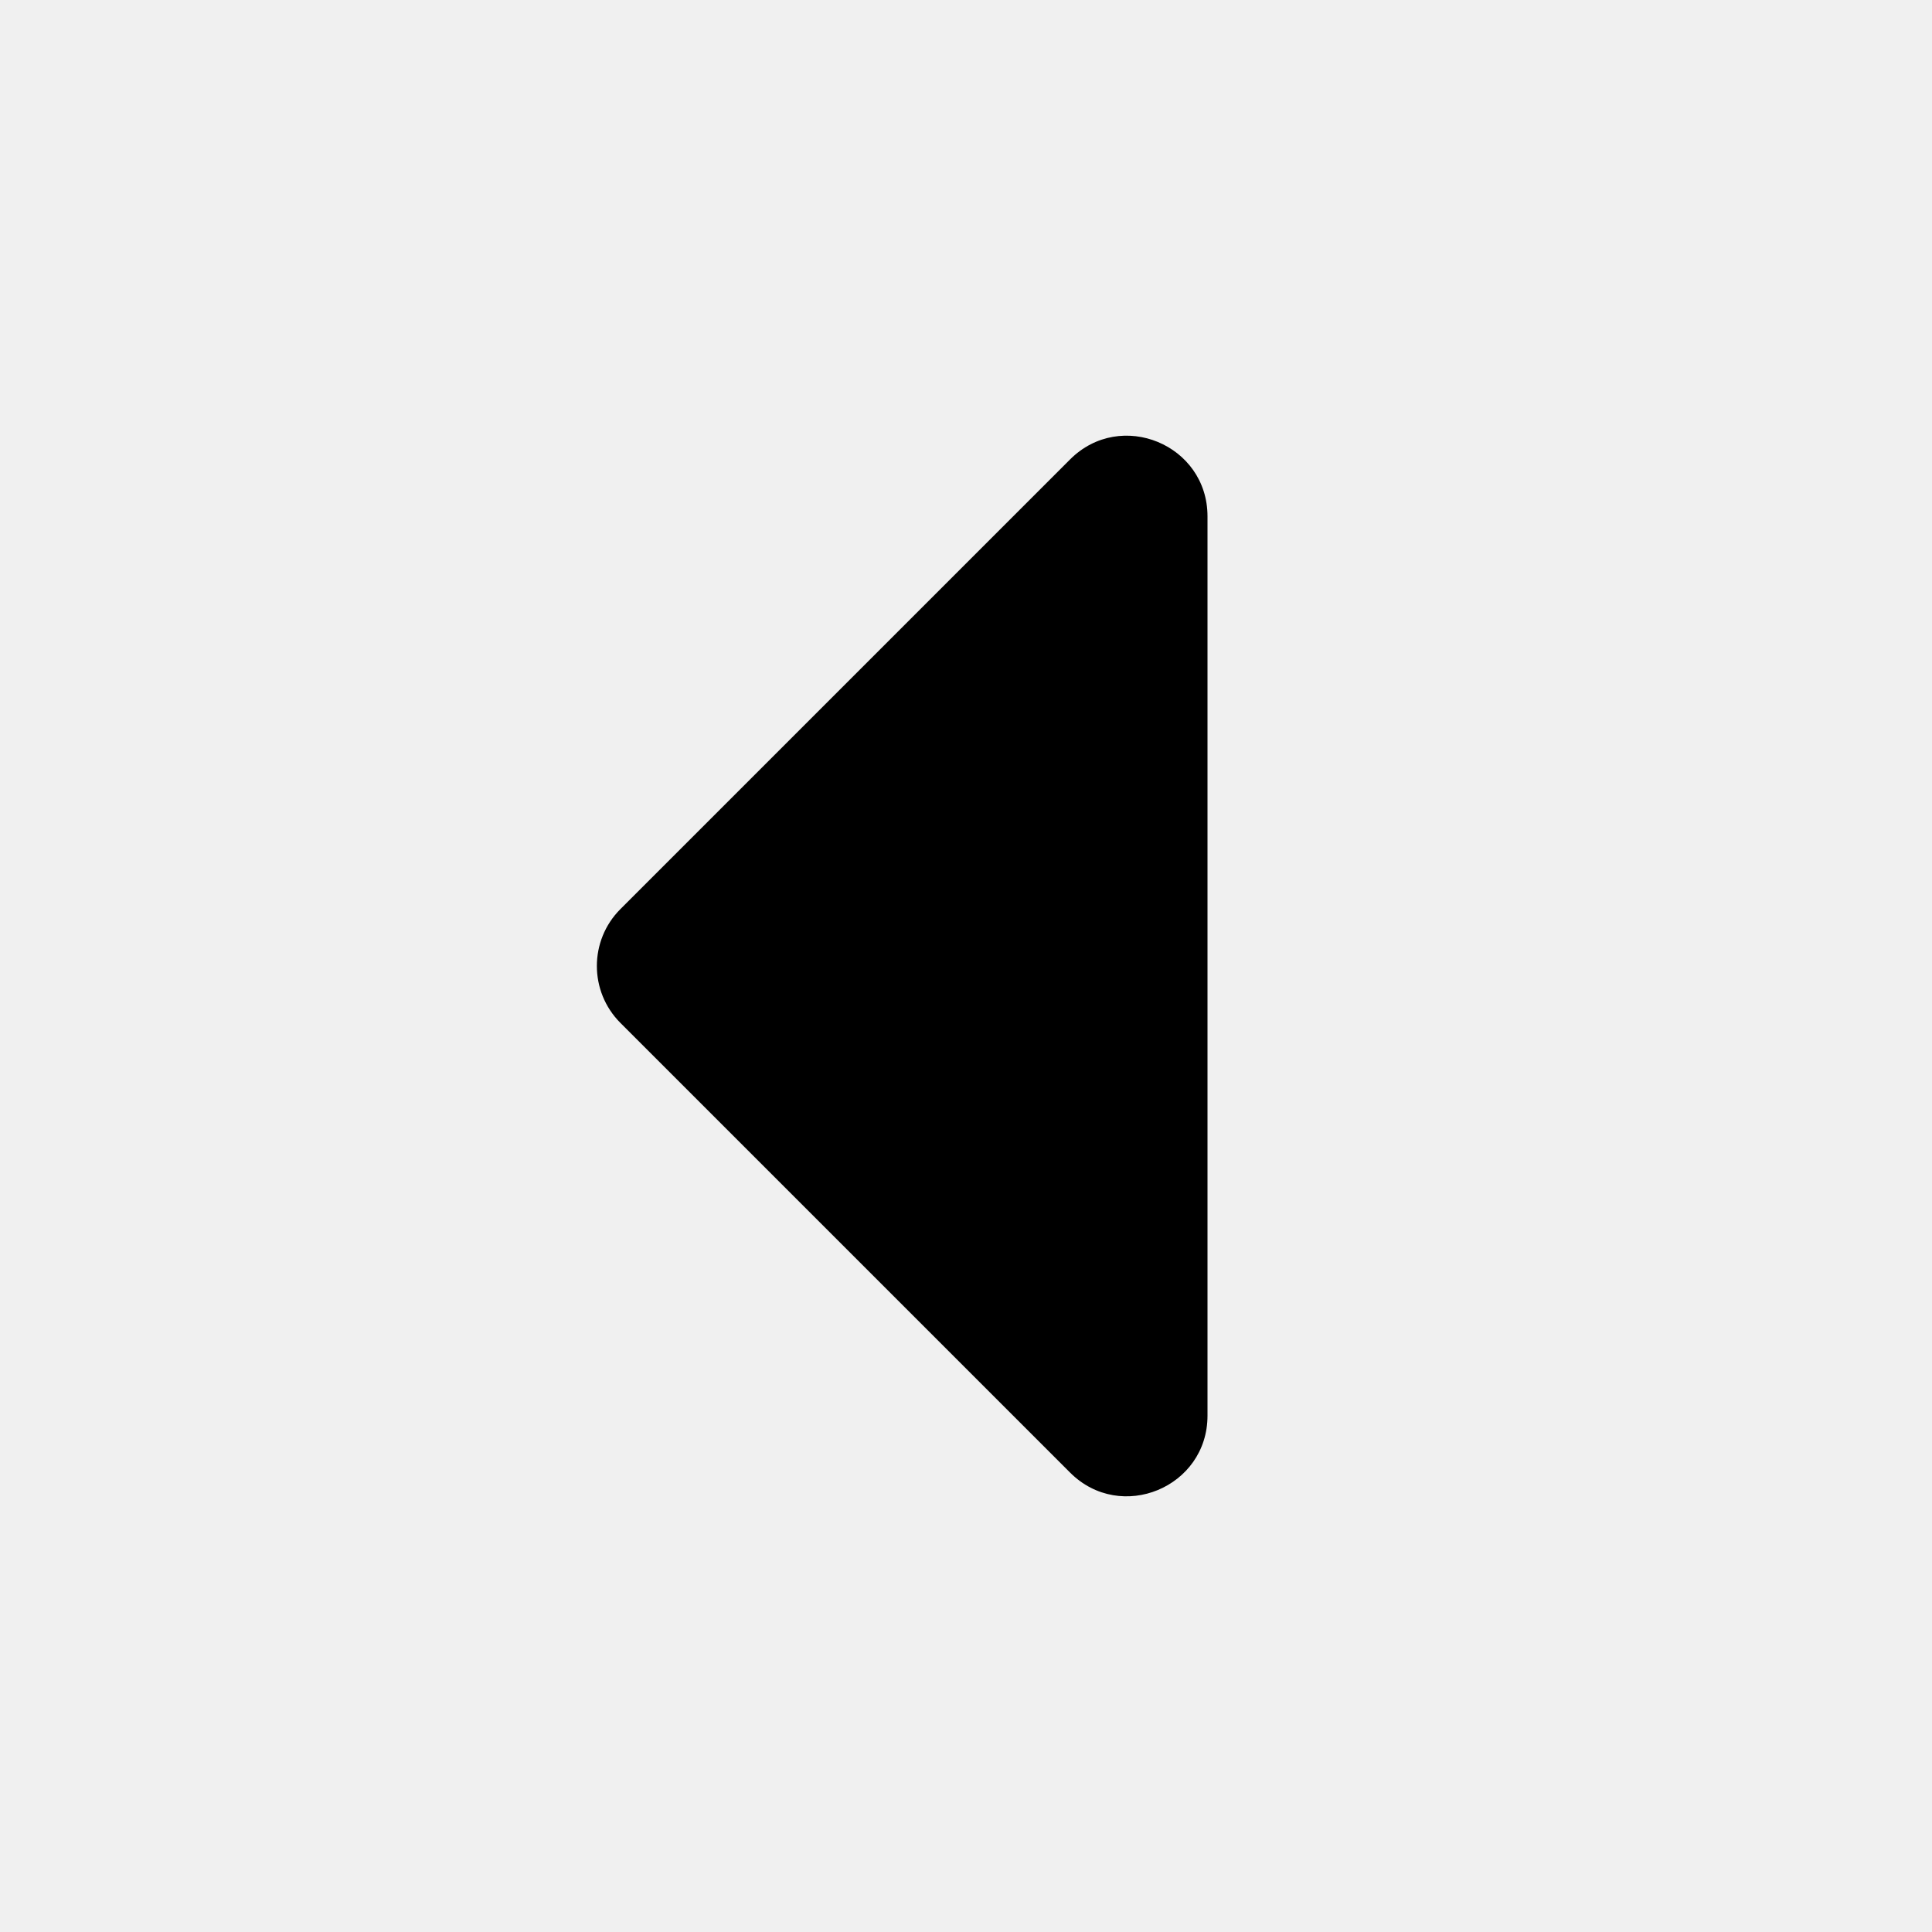
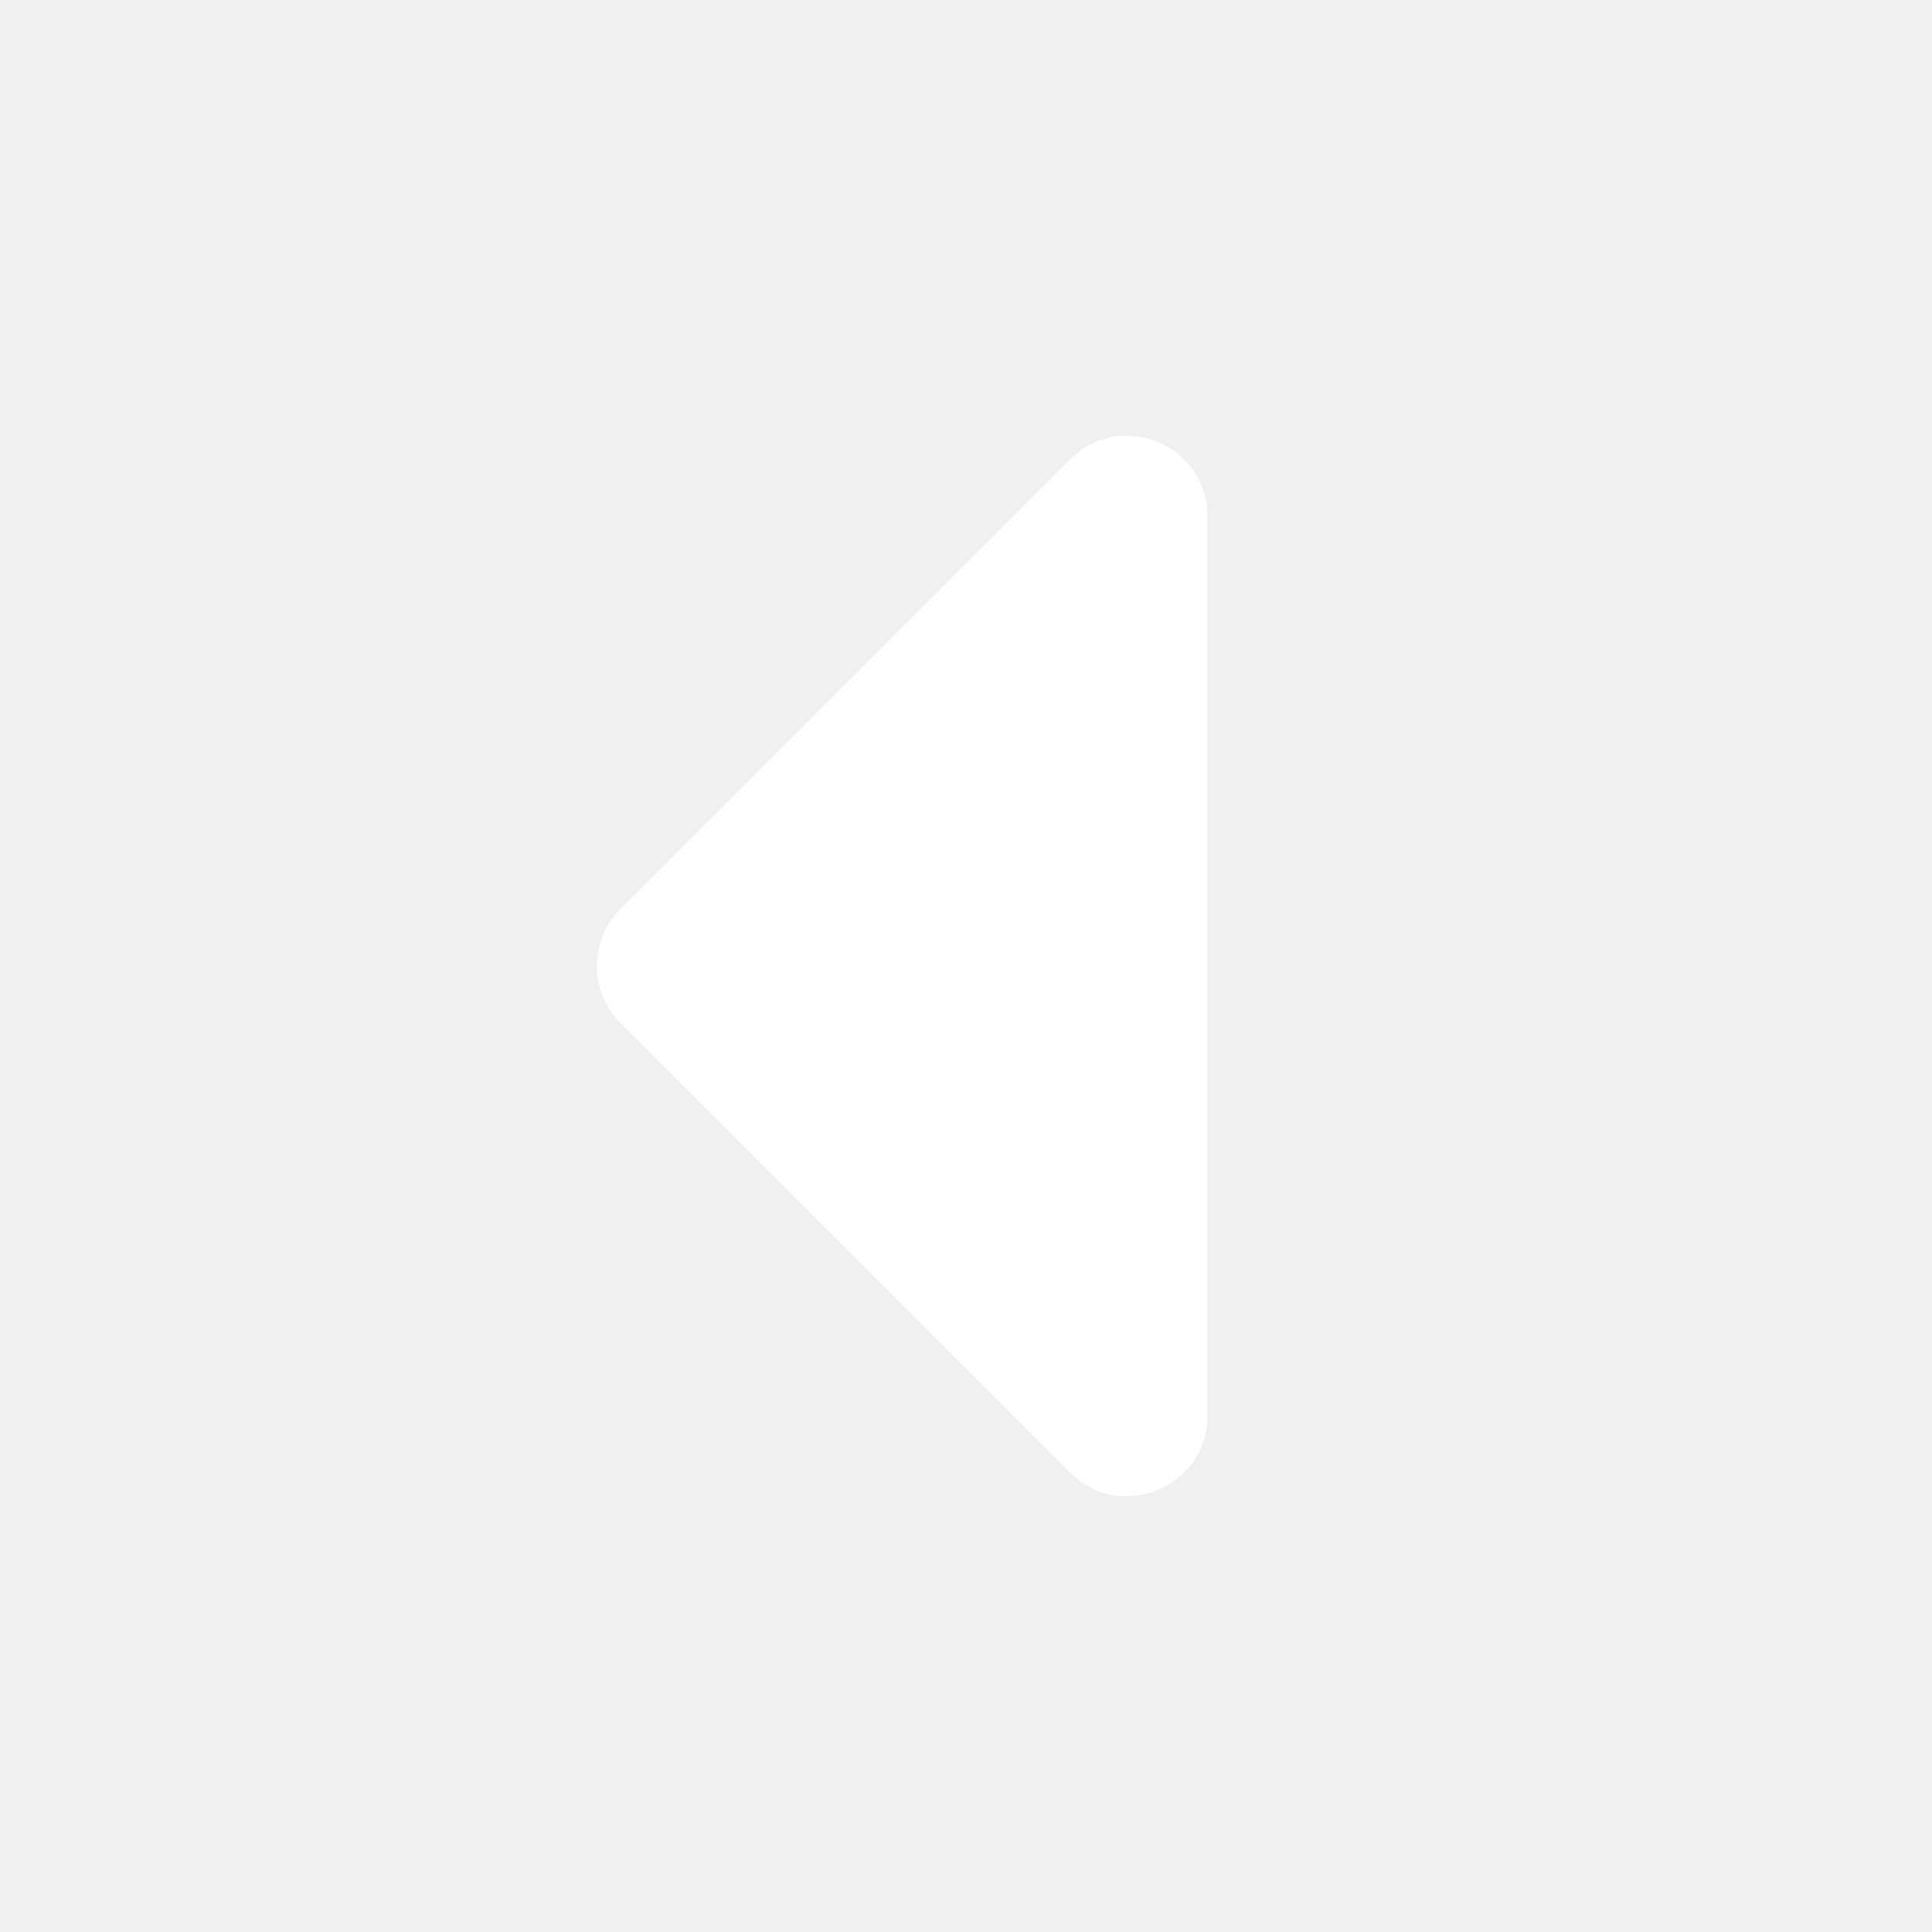
<svg xmlns="http://www.w3.org/2000/svg" width="24" height="24" viewBox="0 0 24 24" fill="none">
-   <path d="M13.293 5.707L7.707 11.293C7.317 11.683 7.317 12.317 7.707 12.707L13.293 18.293C13.923 18.923 15 18.477 15 17.586V6.414C15 5.523 13.923 5.077 13.293 5.707Z" fill="black" />
+   <path d="M13.293 5.707L7.707 11.293C7.317 11.683 7.317 12.317 7.707 12.707L13.293 18.293C13.923 18.923 15 18.477 15 17.586V6.414C15 5.523 13.923 5.077 13.293 5.707Z" fill="white" />
</svg>
